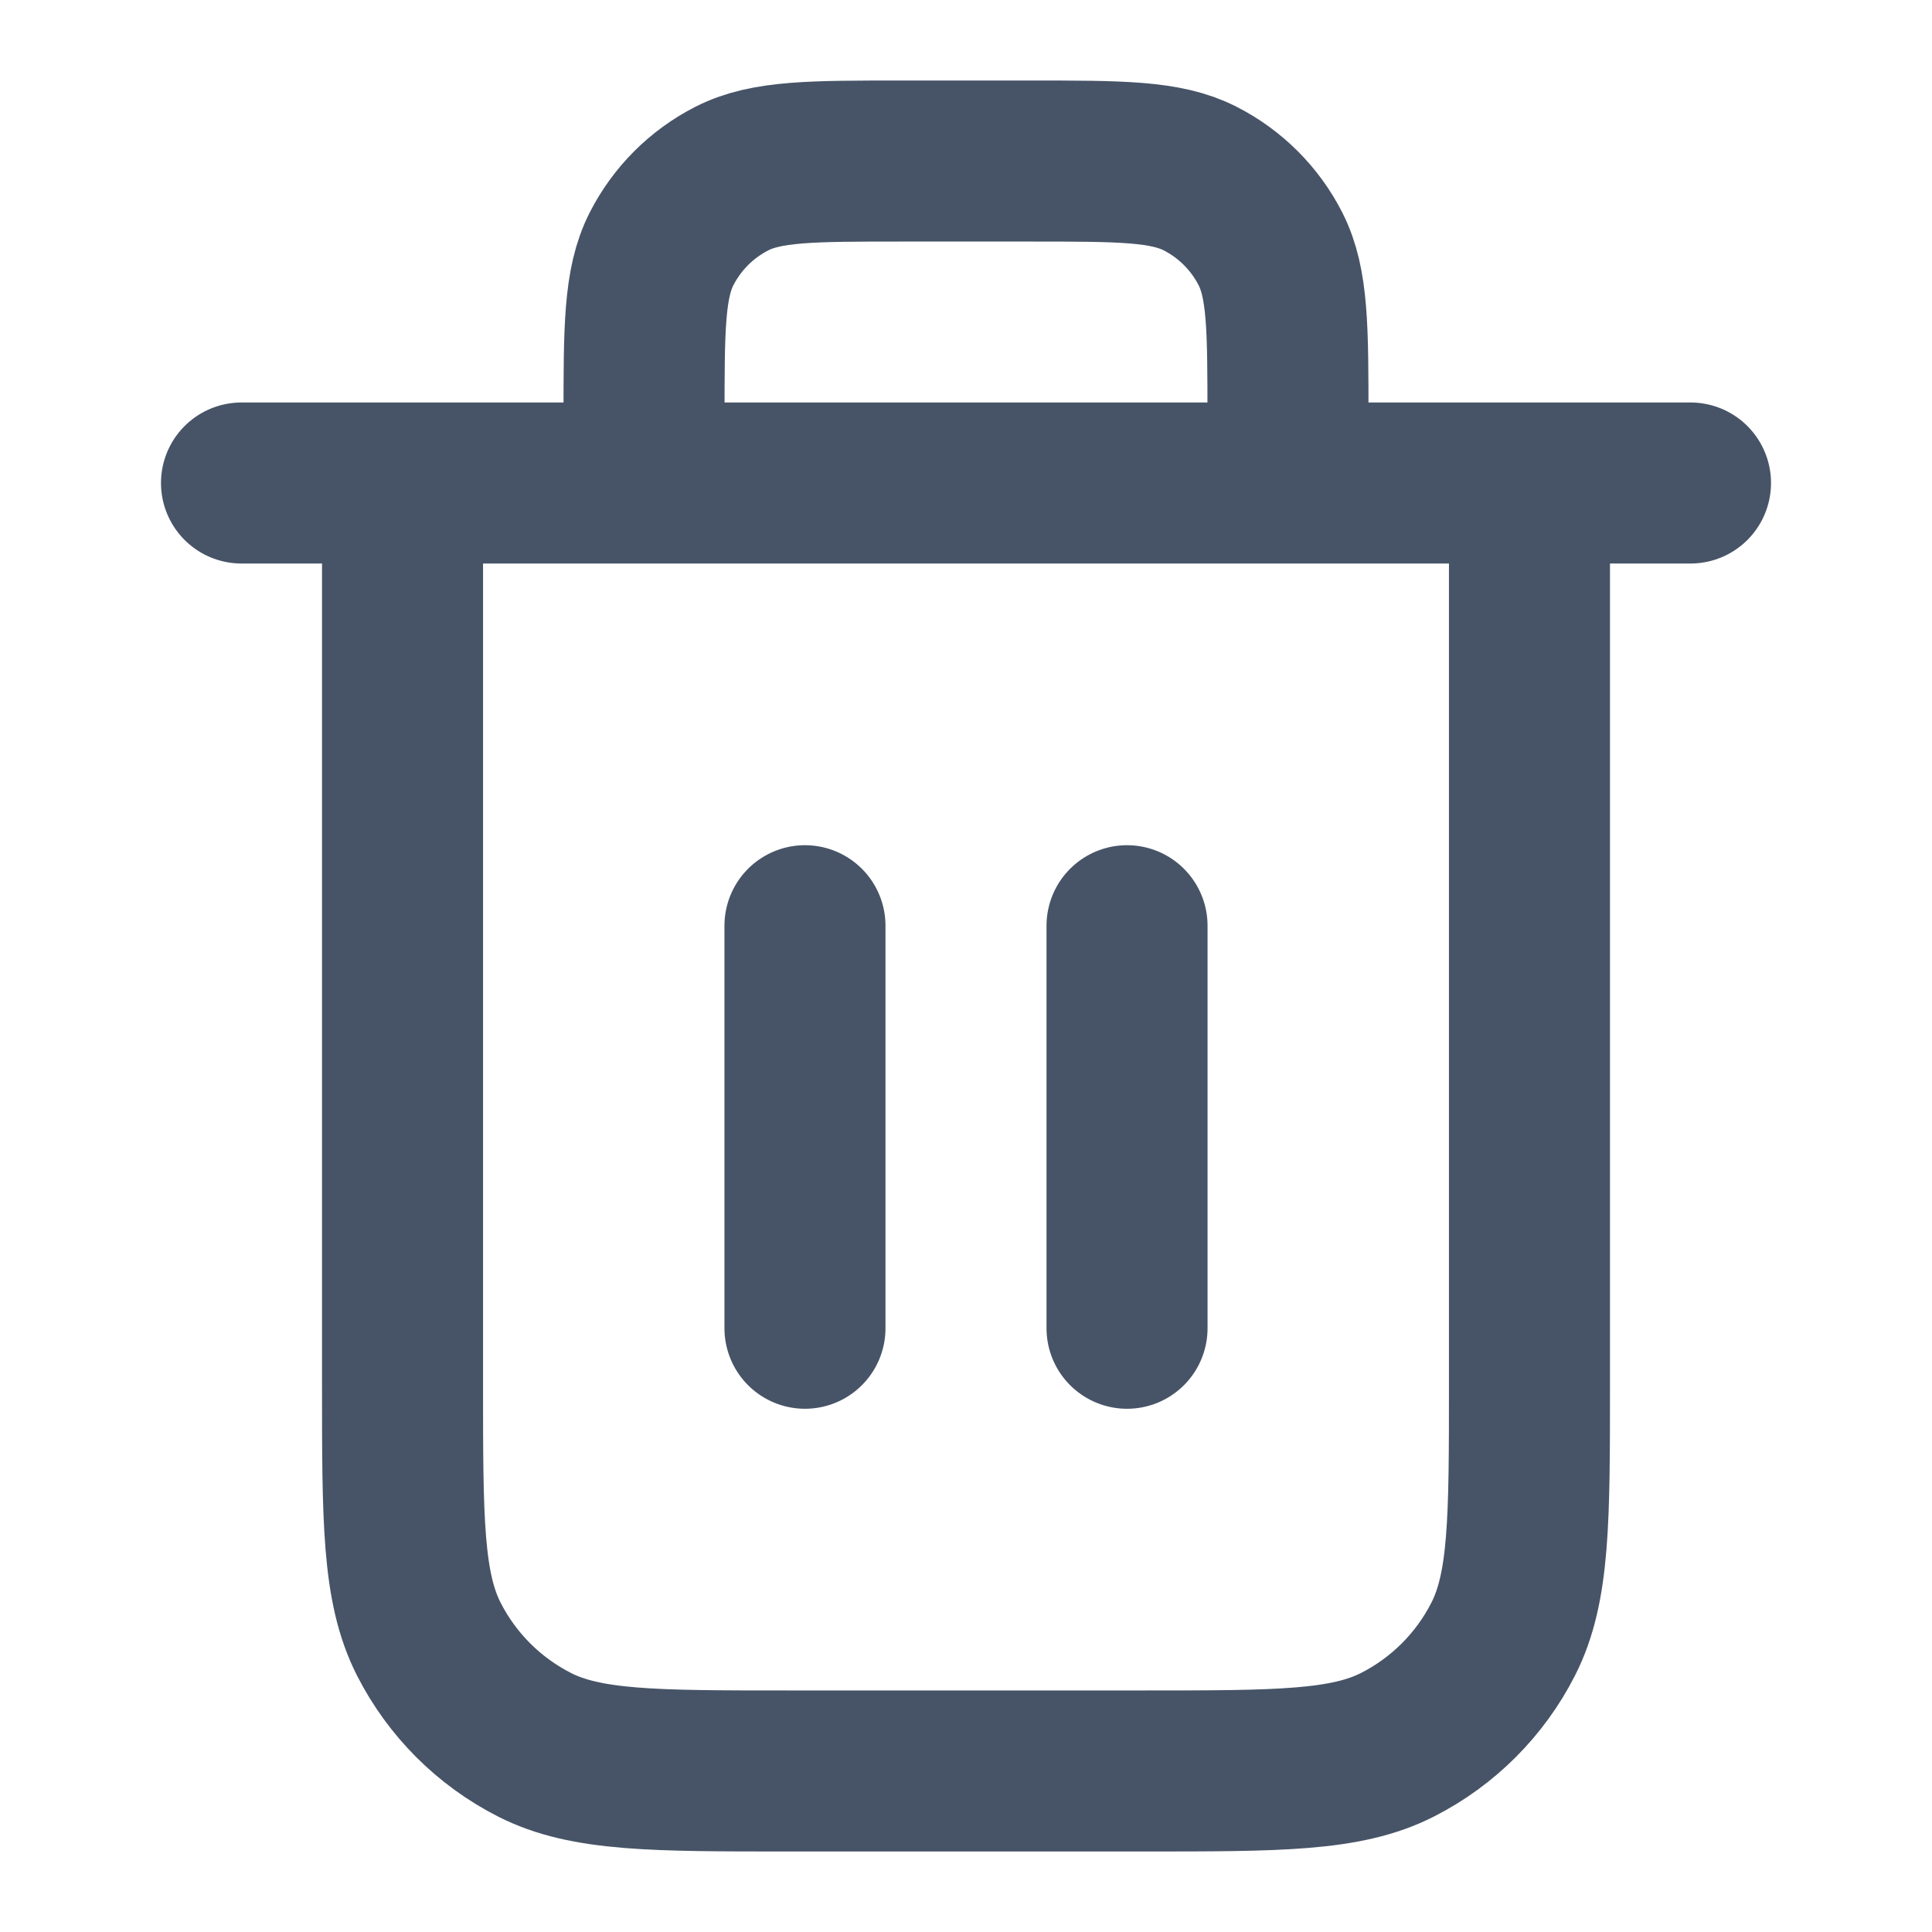
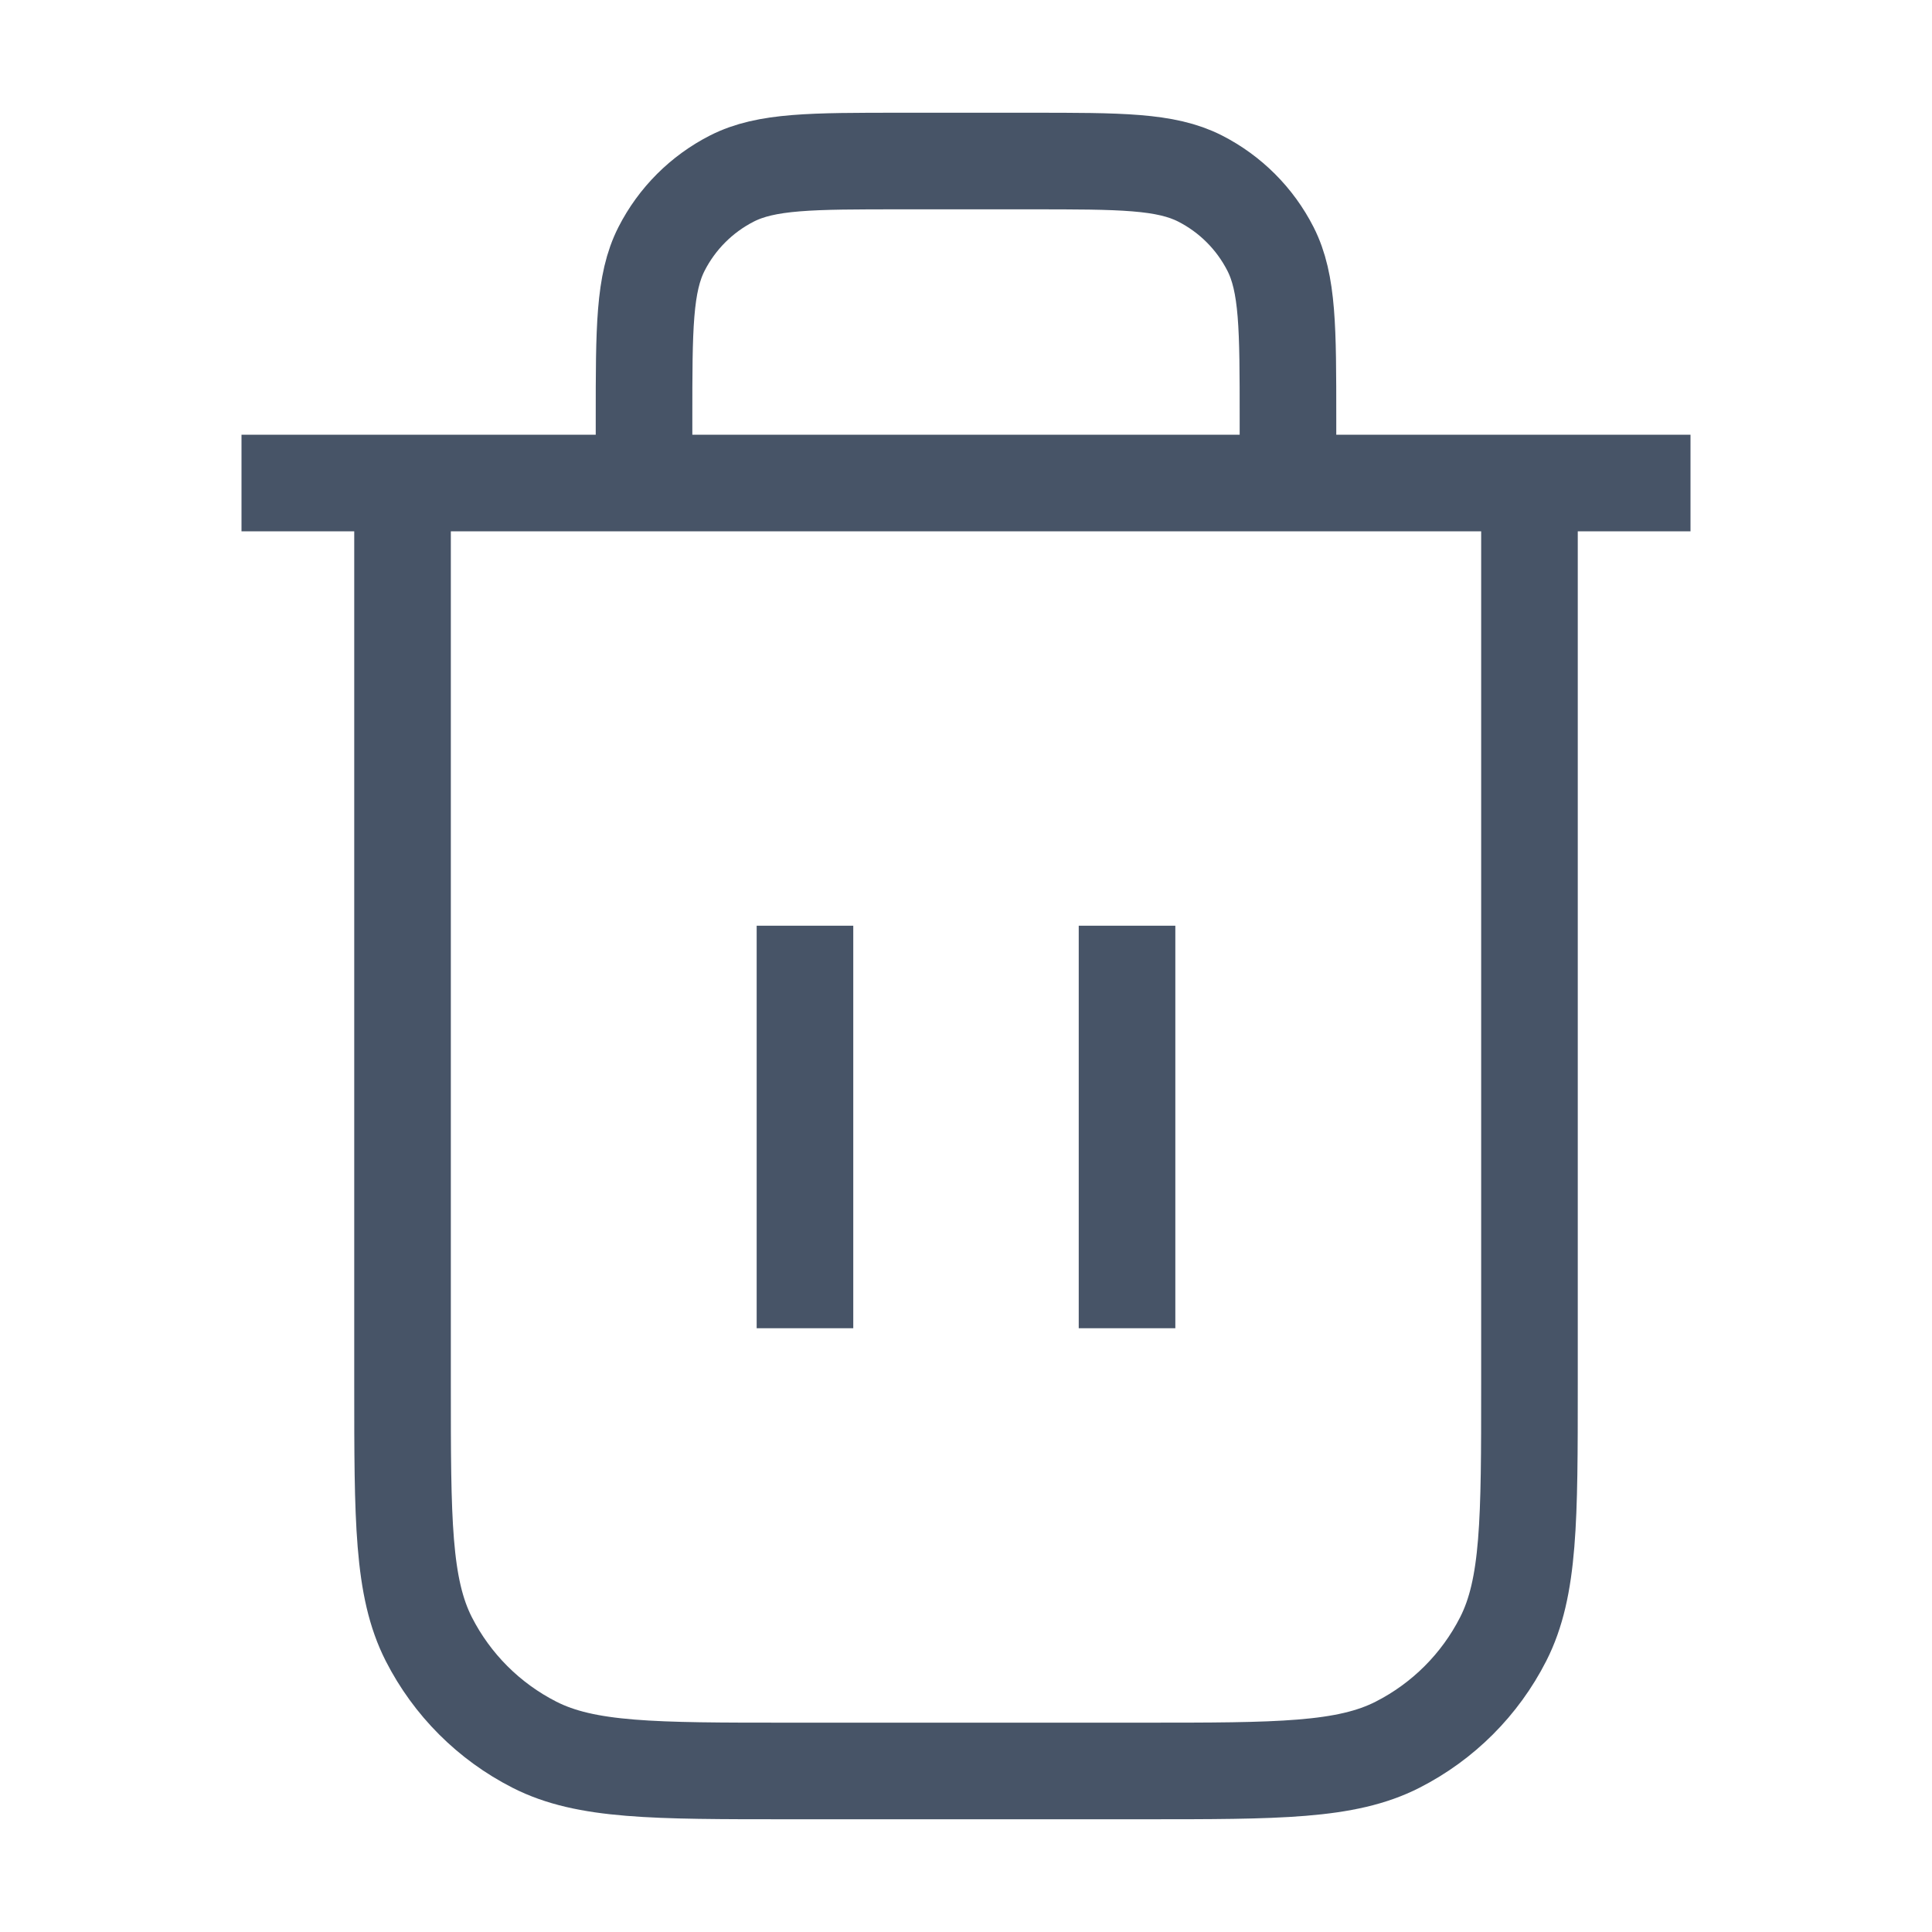
<svg xmlns="http://www.w3.org/2000/svg" width="20" height="20" viewBox="0 0 20 20" fill="none">
-   <path d="M13.333 5V4.333C13.333 3.4 13.333 2.933 13.152 2.577C12.992 2.263 12.737 2.008 12.423 1.848C12.067 1.667 11.6 1.667 10.667 1.667H9.333C8.4 1.667 7.933 1.667 7.577 1.848C7.263 2.008 7.008 2.263 6.848 2.577C6.667 2.933 6.667 3.4 6.667 4.333V5M8.333 9.583V13.75M11.667 9.583V13.75M2.5 5H17.5M15.833 5V14.333C15.833 15.733 15.833 16.433 15.561 16.968C15.321 17.439 14.939 17.821 14.468 18.061C13.934 18.333 13.233 18.333 11.833 18.333H8.167C6.767 18.333 6.066 18.333 5.532 18.061C5.061 17.821 4.679 17.439 4.439 16.968C4.167 16.433 4.167 15.733 4.167 14.333V5" stroke="#475467" stroke-width="1.667" stroke-linecap="round" stroke-linejoin="round" />
+   <path d="M13.333 5V4.333C13.333 3.4 13.333 2.933 13.152 2.577C12.992 2.263 12.737 2.008 12.423 1.848C12.067 1.667 11.6 1.667 10.667 1.667H9.333C8.4 1.667 7.933 1.667 7.577 1.848C7.263 2.008 7.008 2.263 6.848 2.577C6.667 2.933 6.667 3.4 6.667 4.333V5M8.333 9.583V13.75M11.667 9.583V13.75M2.5 5H17.5M15.833 5V14.333C15.833 15.733 15.833 16.433 15.561 16.968C15.321 17.439 14.939 17.821 14.468 18.061C13.934 18.333 13.233 18.333 11.833 18.333H8.167C6.767 18.333 6.066 18.333 5.532 18.061C5.061 17.821 4.679 17.439 4.439 16.968C4.167 16.433 4.167 15.733 4.167 14.333V5" stroke="#475467" strokeWidth="1.667" strokeLinecap="round" strokeLinejoin="round" />
</svg>
